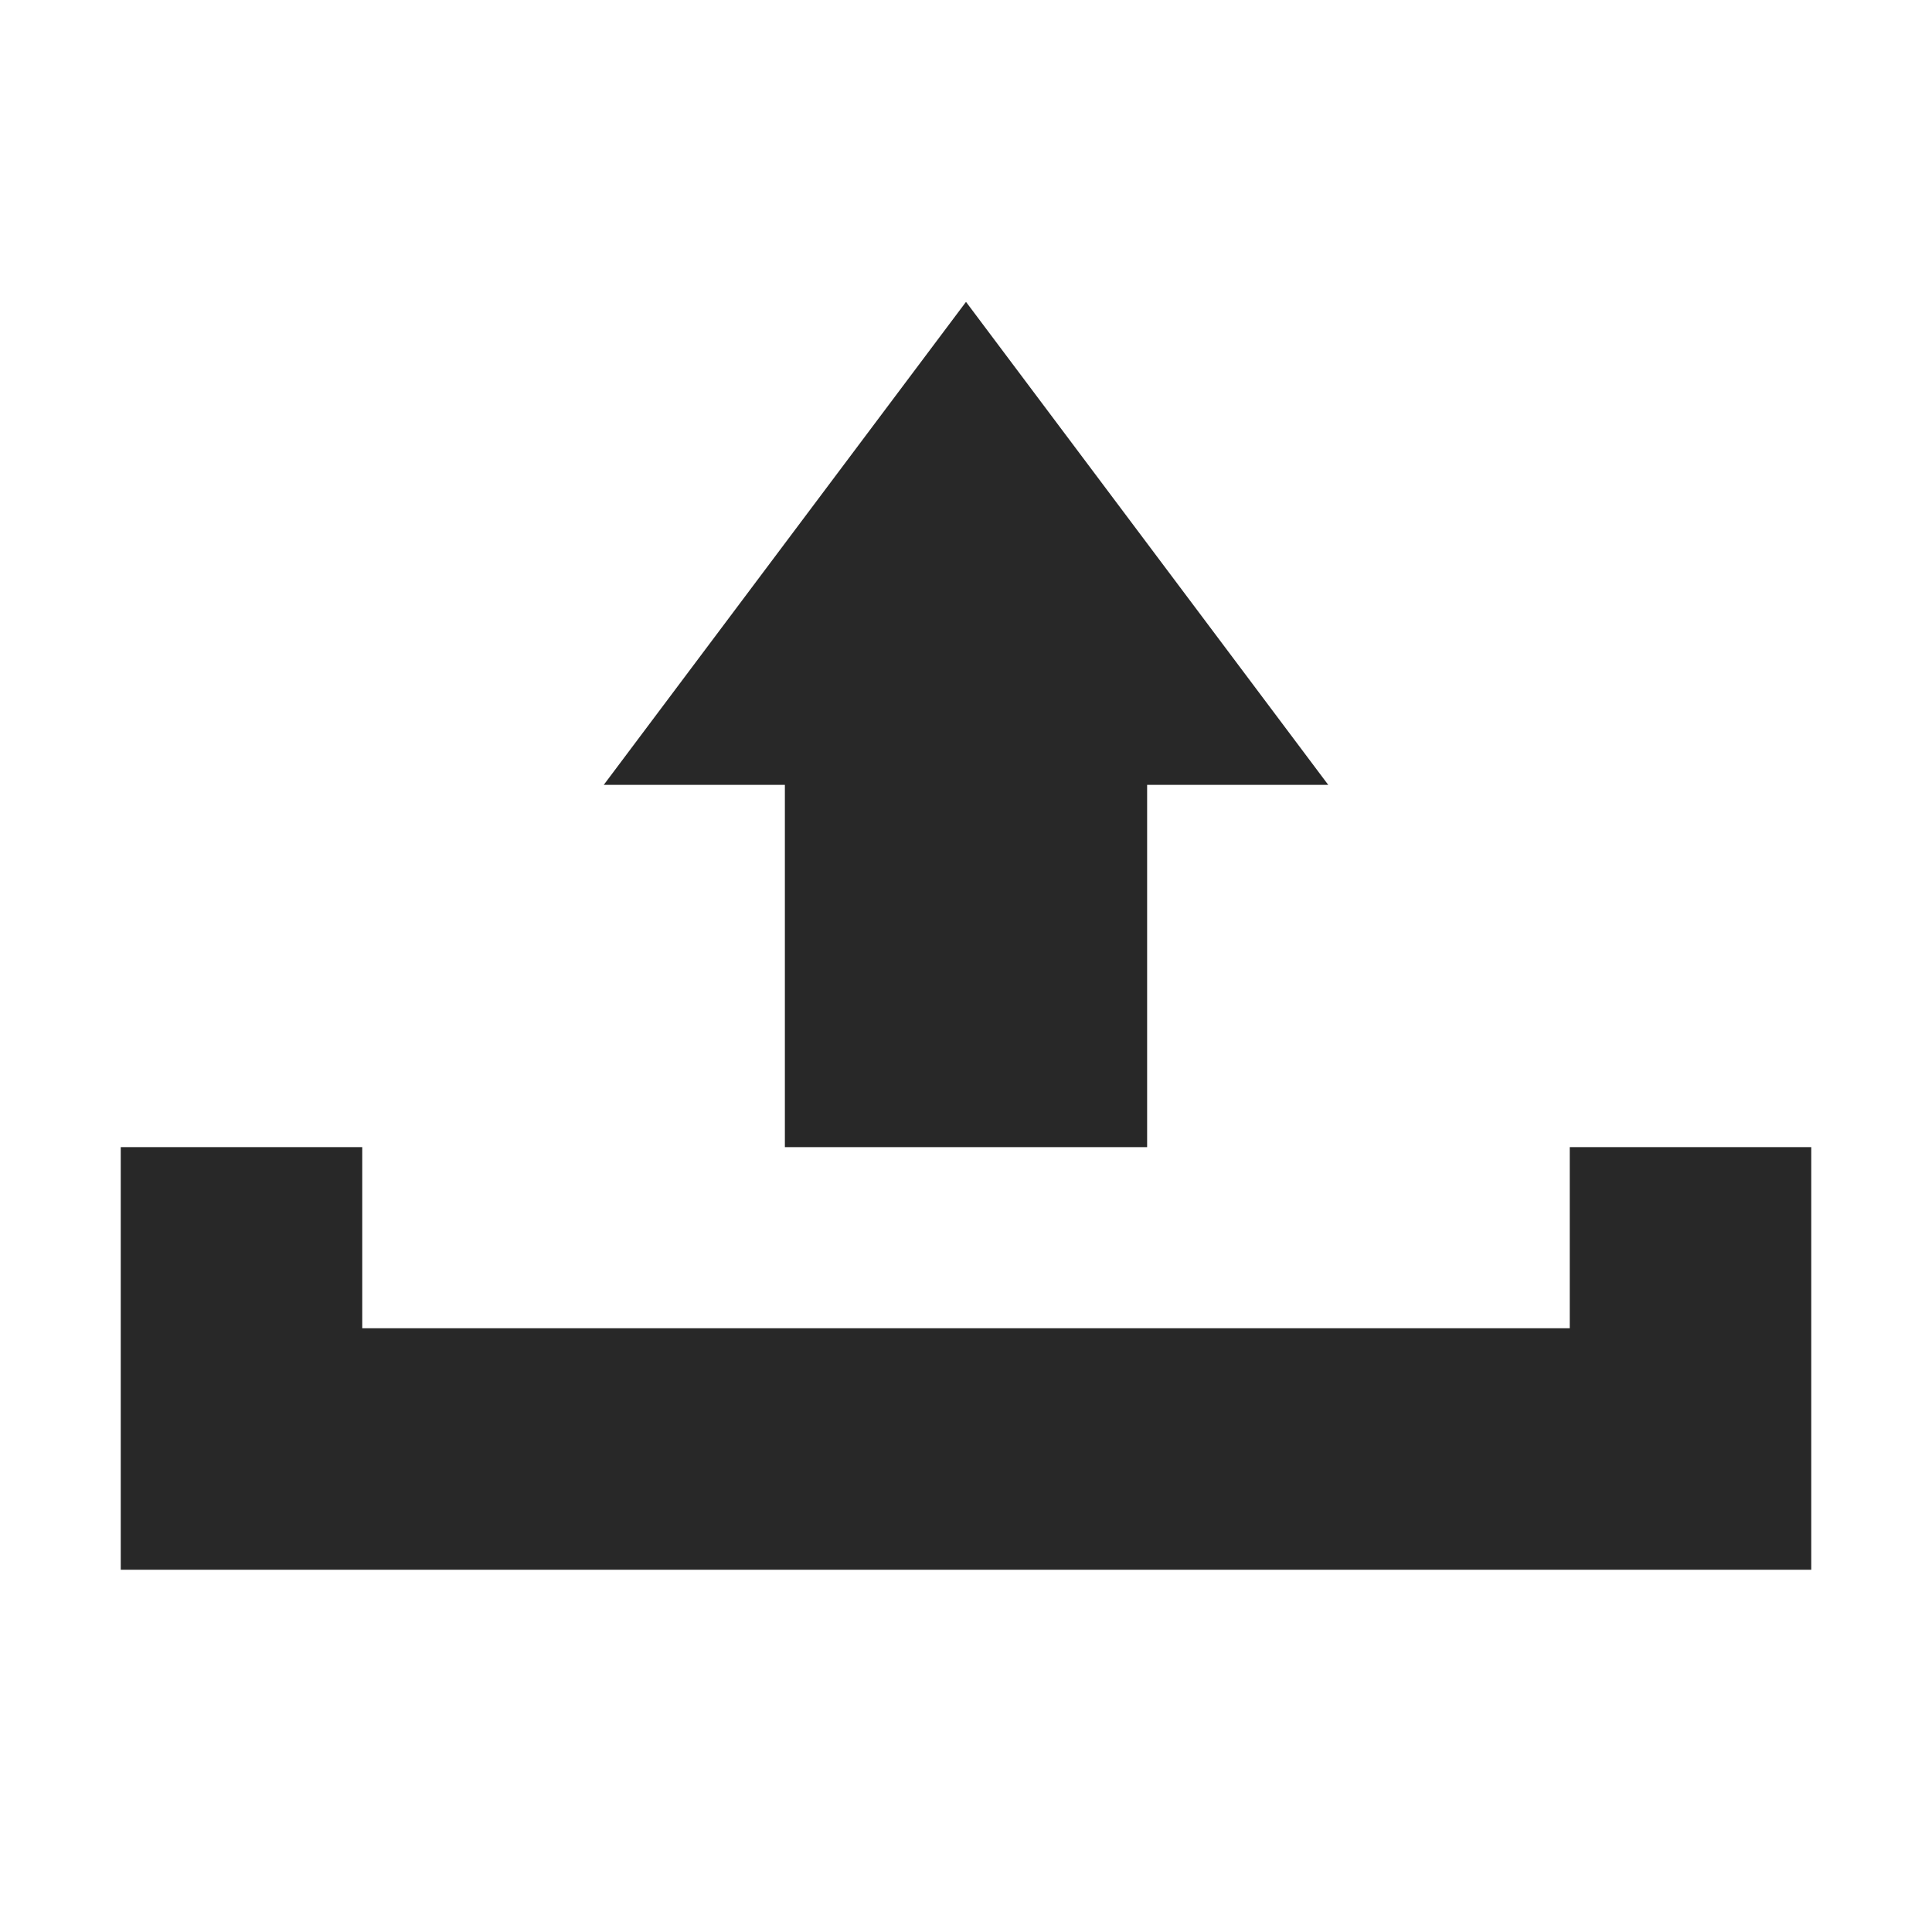
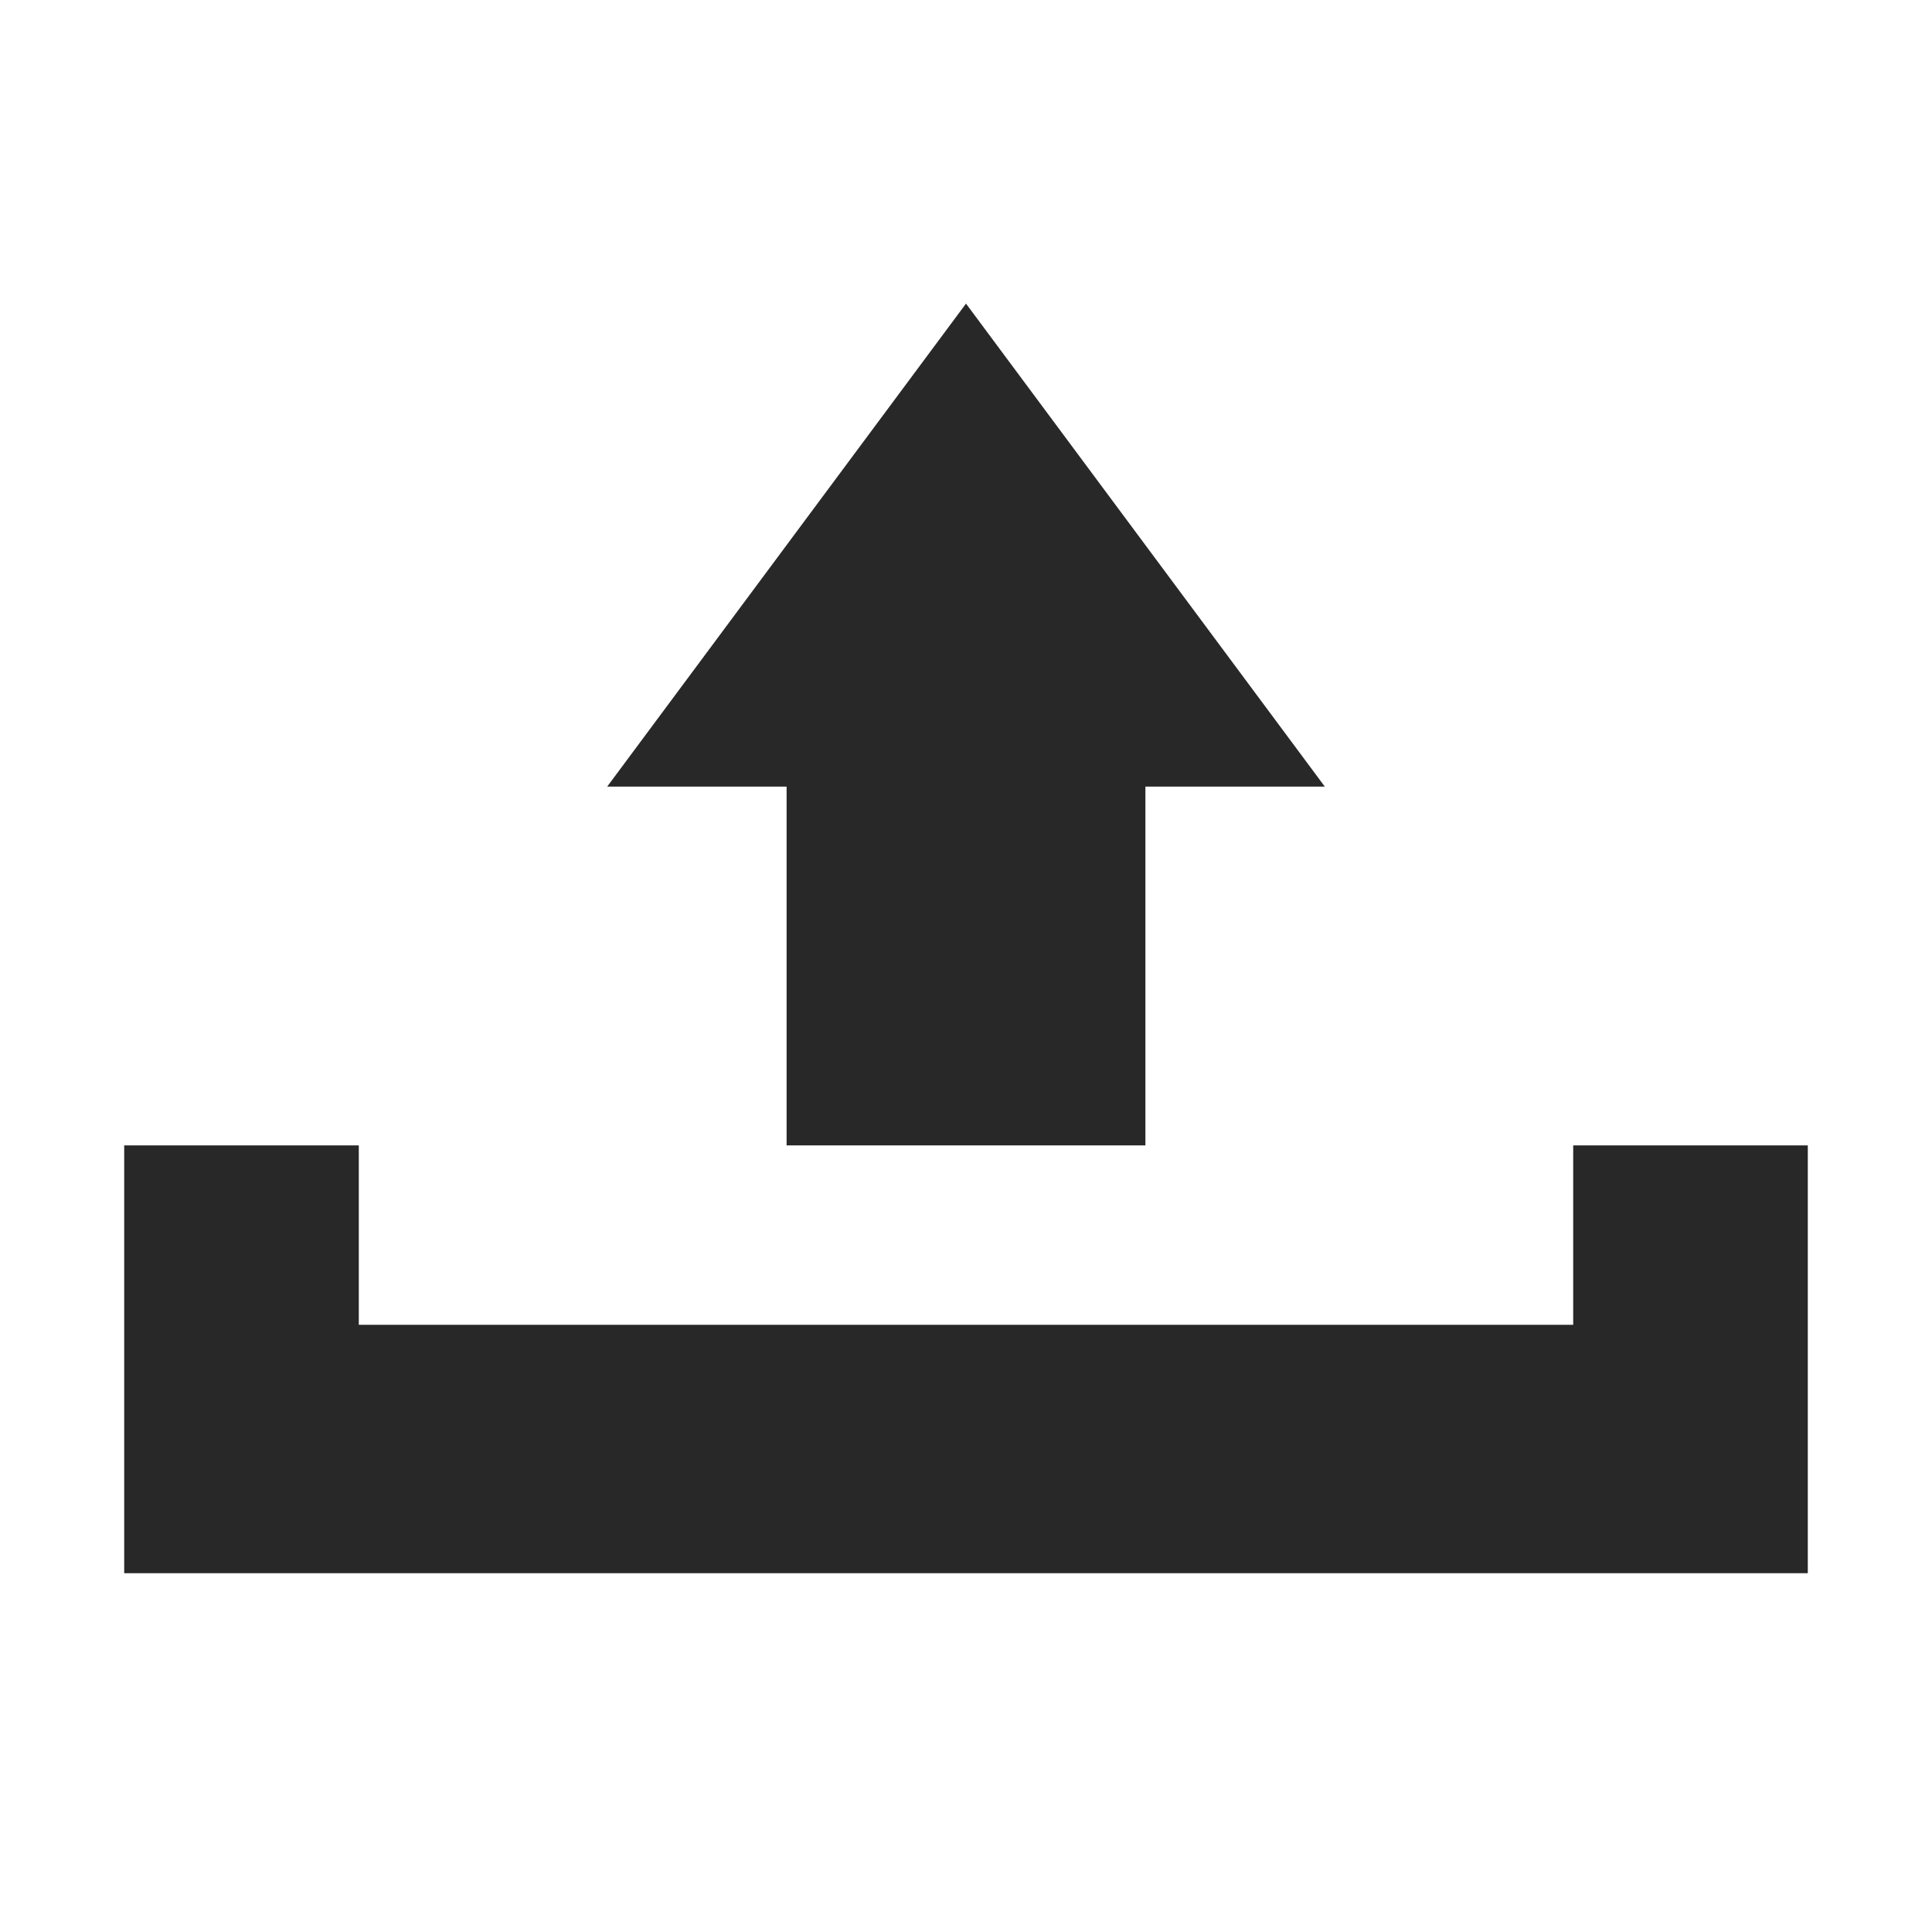
- <svg xmlns="http://www.w3.org/2000/svg" version="1.1" id="Layer_1" x="0px" y="0px" viewBox="0 0 32 32" enable-background="new 0 0 32 32" xml:space="preserve">
+ <svg xmlns="http://www.w3.org/2000/svg" version="1.1" id="Layer_1" x="0px" y="0px" viewBox="0 0 14 14" enable-background="new 0 0 14 14" xml:space="preserve">
  <g>
-     <polygon fill="#282828" points="26,19 26,22 6,22 6,19 2,19 2,22 2,26 30,26 30,22 30,19  " />
-     <polygon fill="#282828" points="13,19 19,19 19,13 22,13 16,5 10,13 13,13  " />
+     <polygon fill="#282828" points="11.4,8.3 11.4,9.6 2.6,9.6 2.6,8.3 0.9,8.3 0.9,9.6 0.9,11.4 13.1,11.4 13.1,9.6 13.1,8.3  " />
+     <polygon fill="#282828" points="5.7,8.3 8.3,8.3 8.3,5.7 9.6,5.7 7,2.2 4.4,5.7 5.7,5.7  " />
  </g>
</svg>
